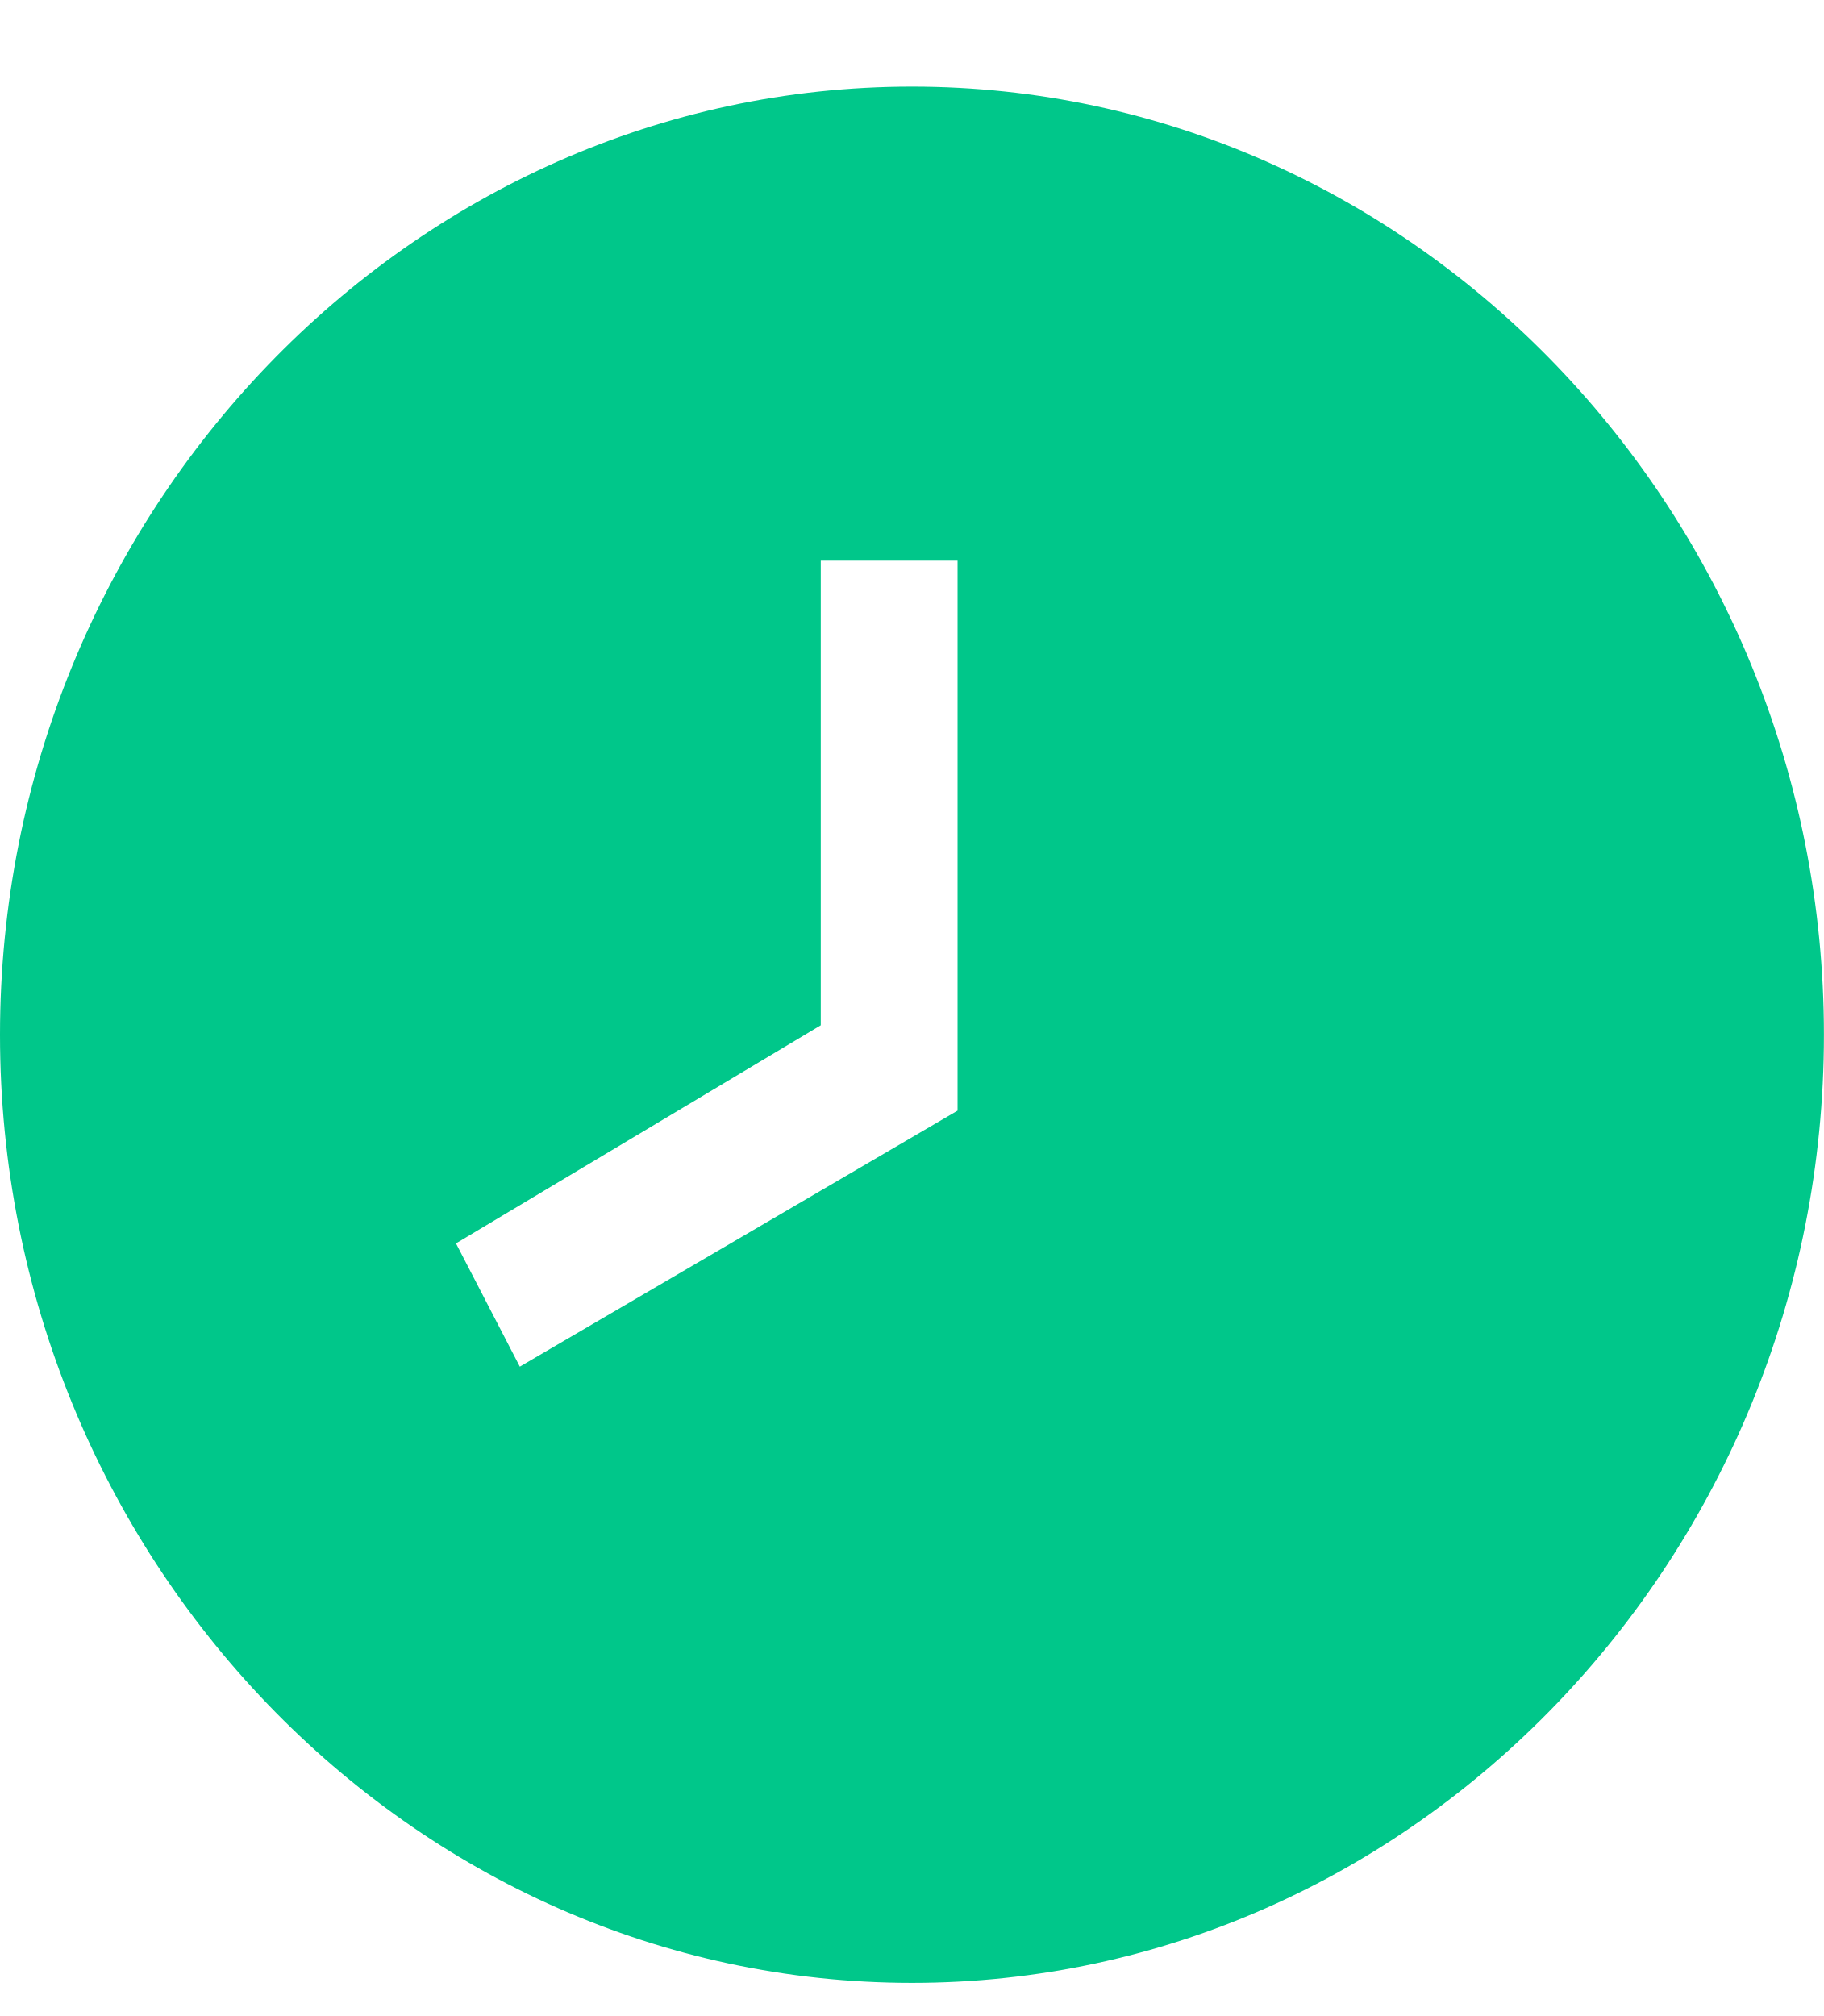
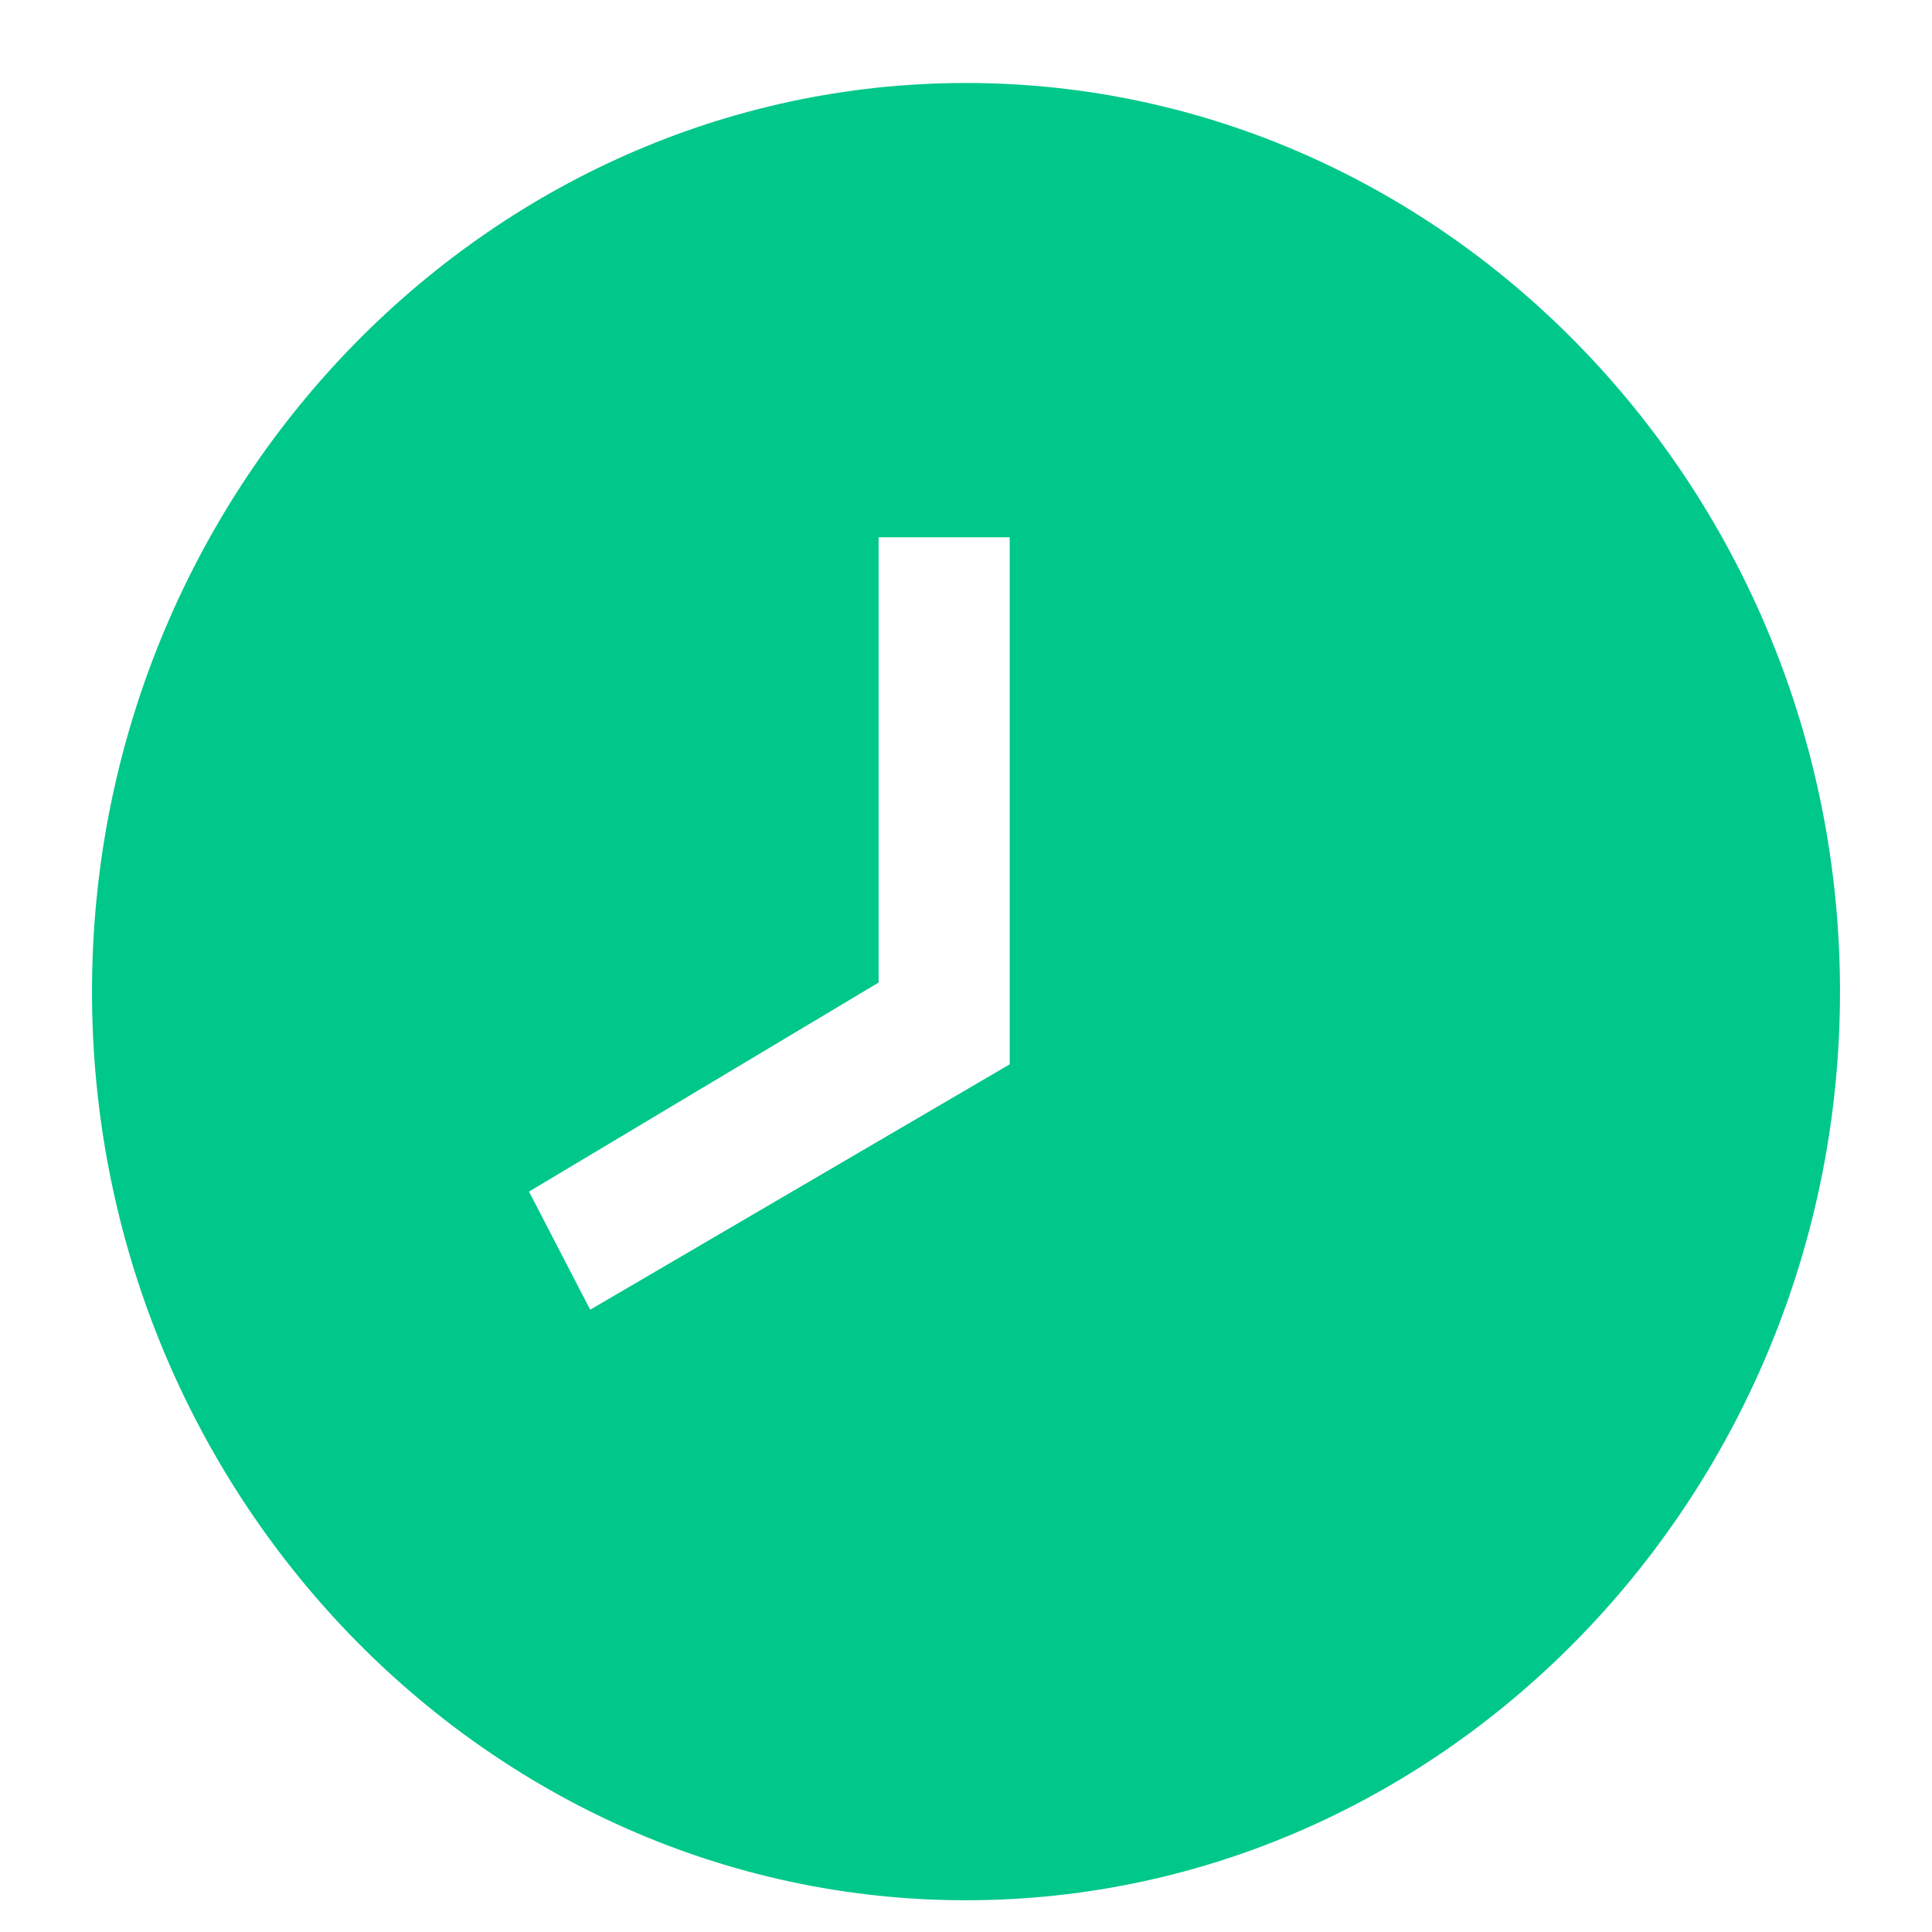
- <svg xmlns="http://www.w3.org/2000/svg" width="19" height="21" viewBox="0 0 19 21" fill="none">
+ <svg xmlns="http://www.w3.org/2000/svg" width="19" height="19" viewBox="0 0 19 21" fill="none">
  <path d="M9.5 0.902C4.275 0.902 0 5.347 0 10.779C0 16.211 4.275 20.655 9.5 20.655C14.725 20.655 19 16.211 19 10.779C19 5.347 14.725 0.902 9.5 0.902ZM5.415 14.236L4.75 12.952L8.55 10.68V5.84H9.975V11.569L5.415 14.236Z" fill="#00C78A" />
</svg>
